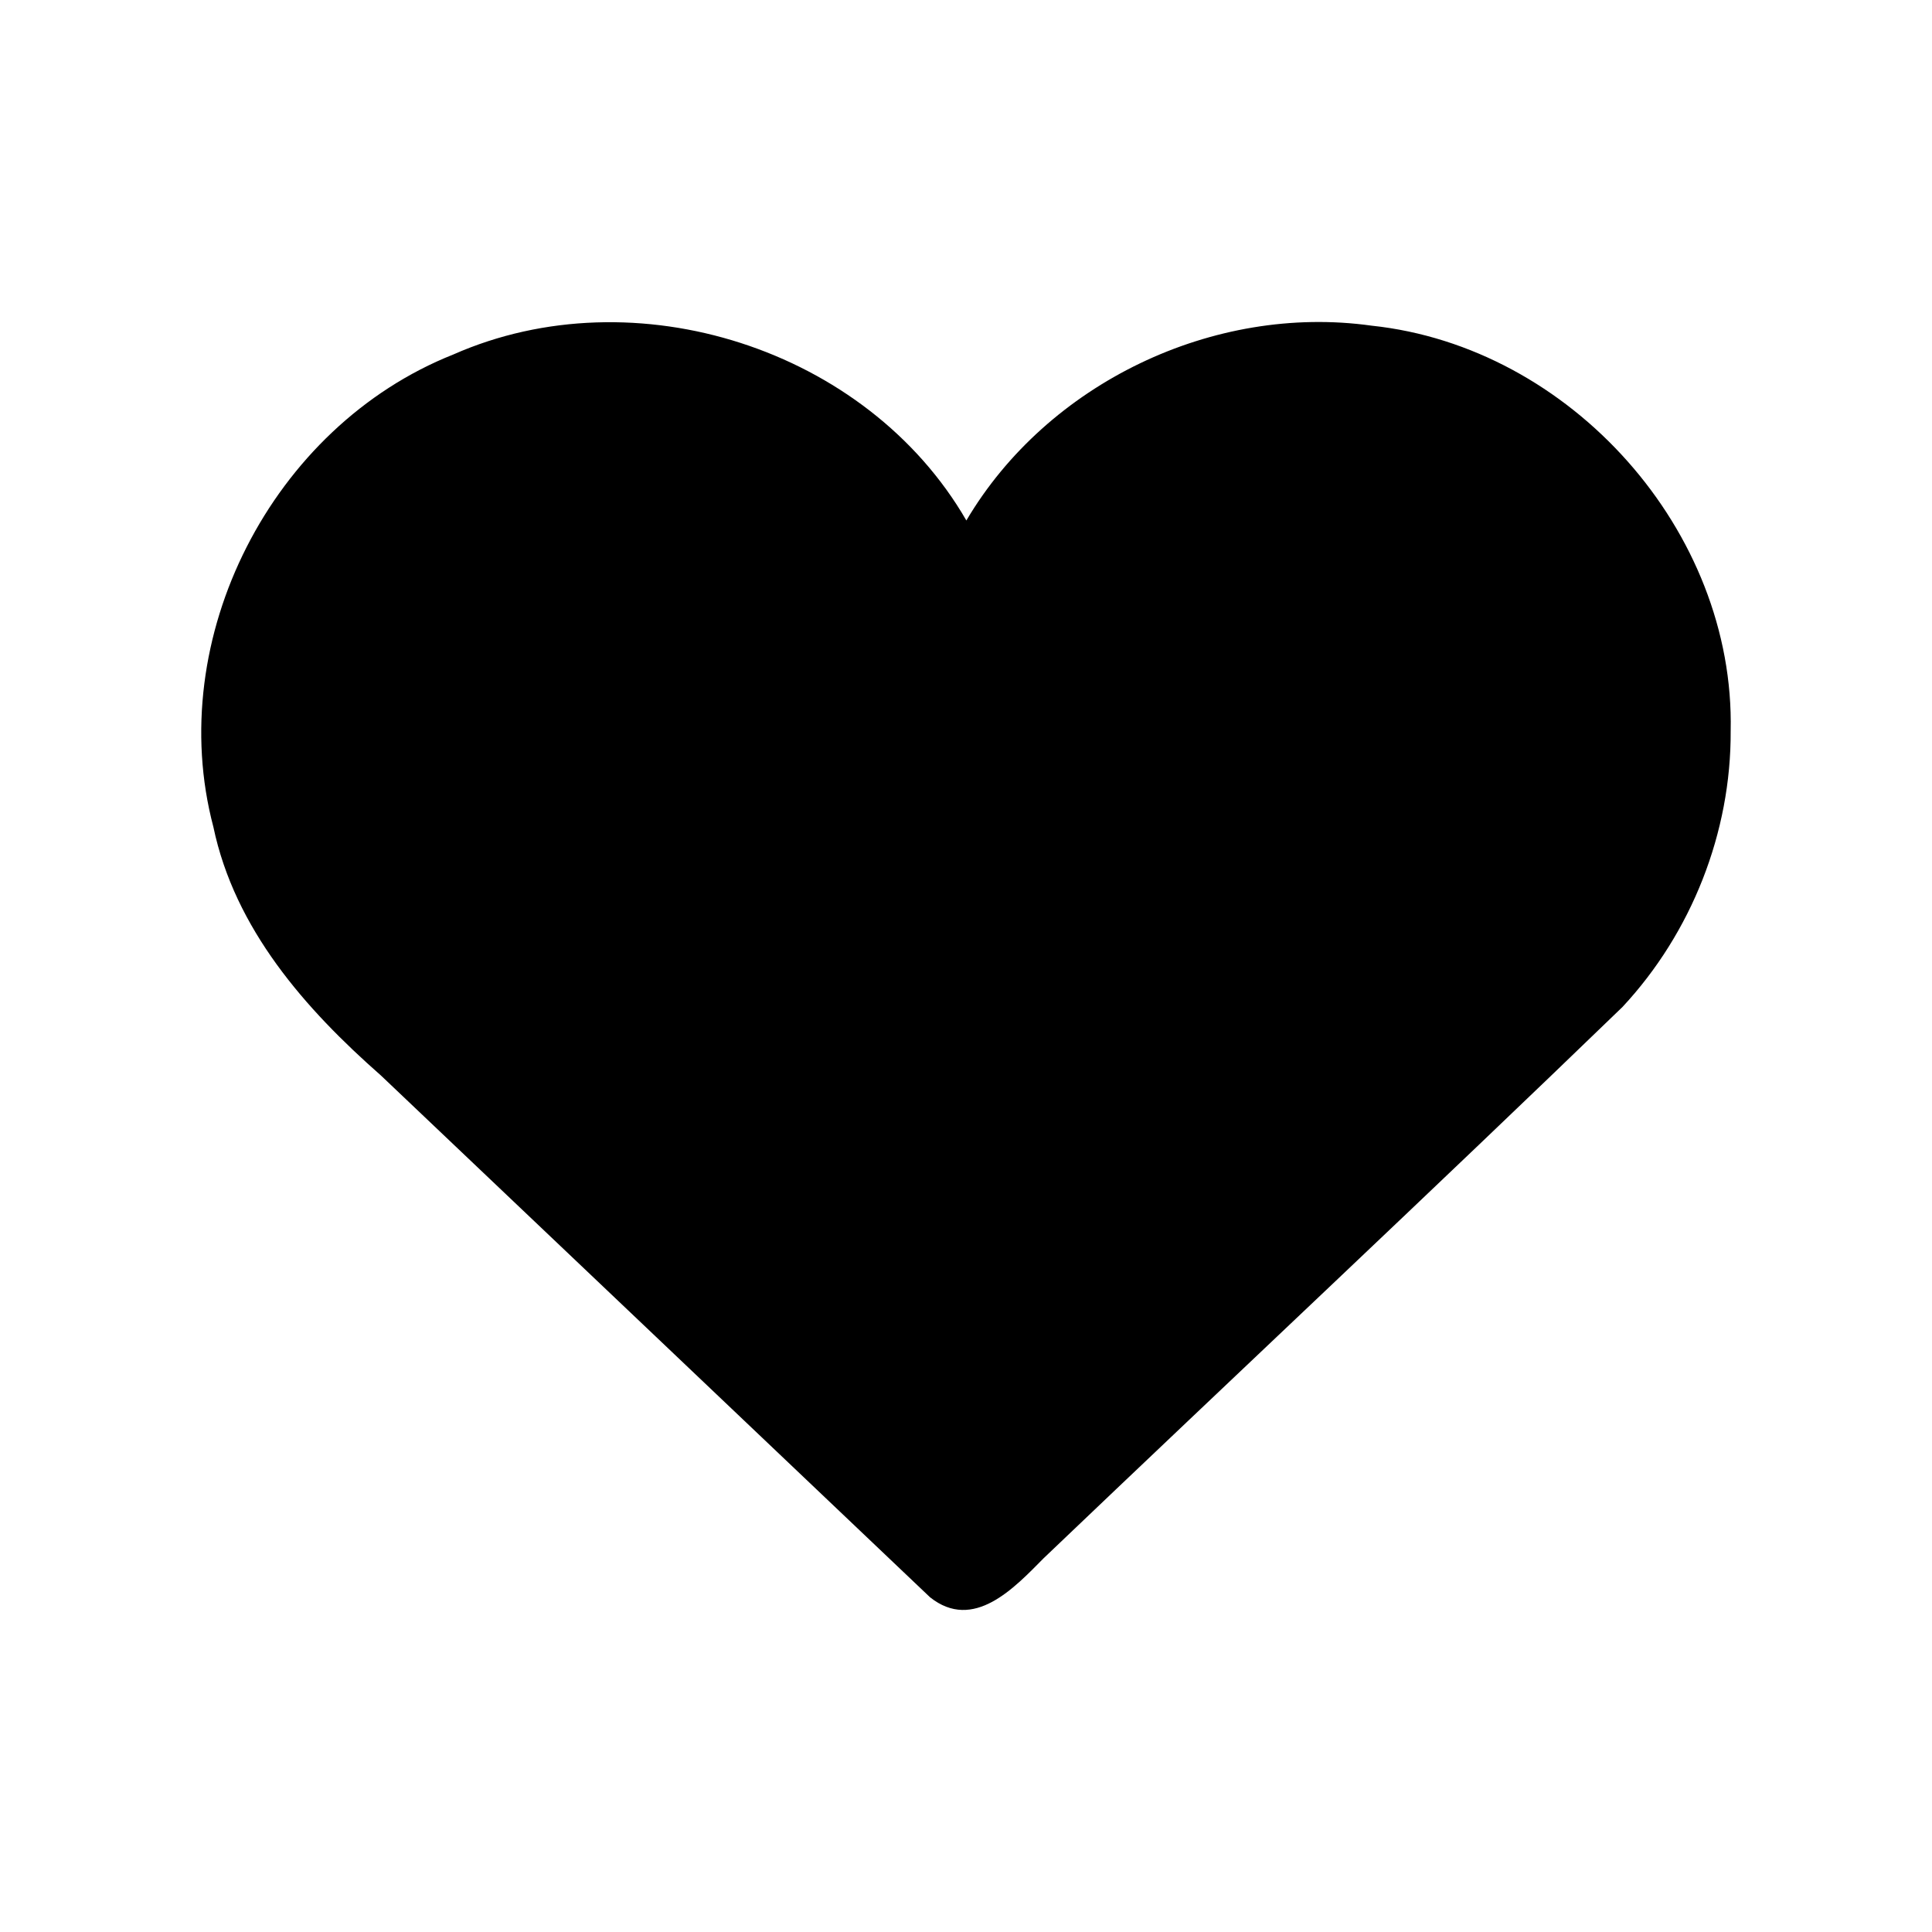
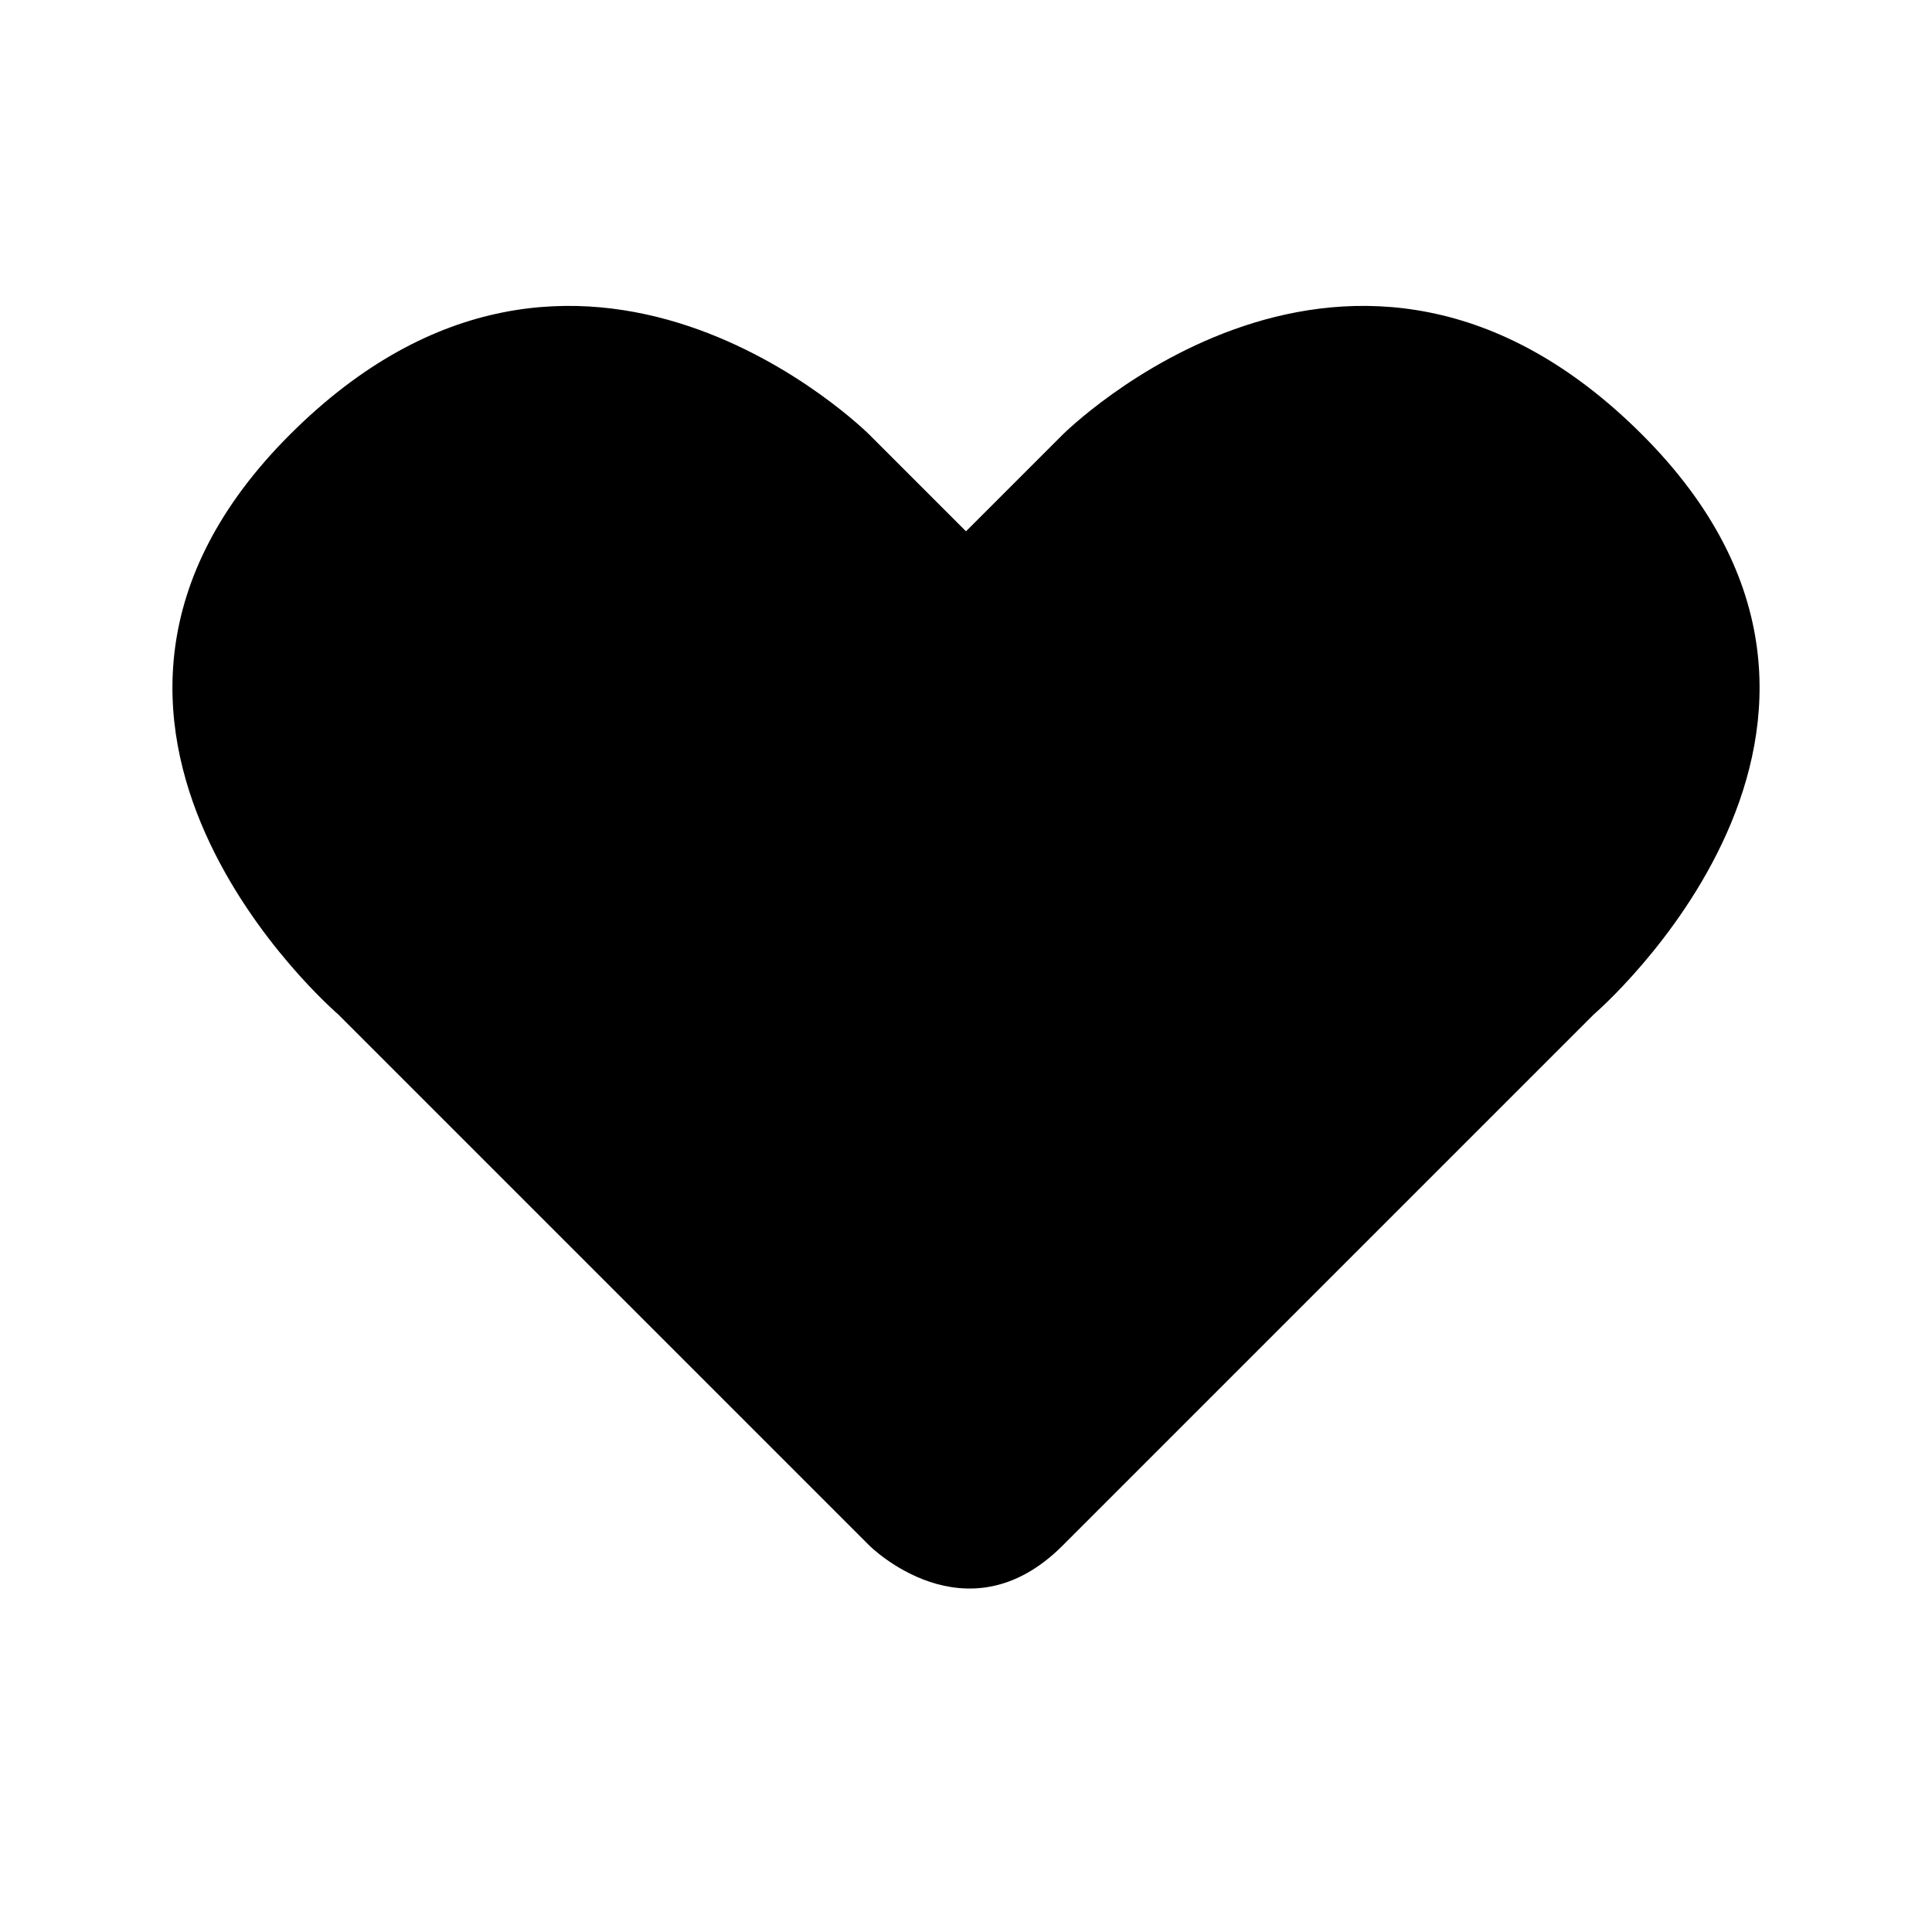
- <svg xmlns="http://www.w3.org/2000/svg" xml:space="preserve" height="48" width="48" version="1.1" viewBox="0 0 48 48">
-   <path style="fill:#000000" d="m42.998 18.162c0.111-4.967-3.971-9.548-8.922-10.071-3.93-0.55-8.056 1.433-10.067 4.84-2.467-4.269-8.235-6.116-12.746-4.124-4.507 1.79-7.2 7.055-5.962 11.737 0.531 2.535 2.277 4.517 4.165 6.178 4.546 4.321 9.097 8.639 13.641 12.962 1.08 0.859 2.093-0.233 2.823-0.971 4.787-4.569 9.632-9.106 14.38-13.695 1.719-1.844 2.701-4.34 2.688-6.857z" />
+ <svg xmlns="http://www.w3.org/2000/svg" width="50" height="50" version="1.1" viewBox="0 0 50 50">
+   <path d="m42.5 11.25c-7.5-7.5-15 0-15 0l-2.5 2.5-2.5-2.5s-7.5-7.5-15 0 1.25 15 1.25 15l13.75 13.75s2.5 2.5 5 0l13.75-13.75s8.75-7.5 1.25-15z" />
</svg>
